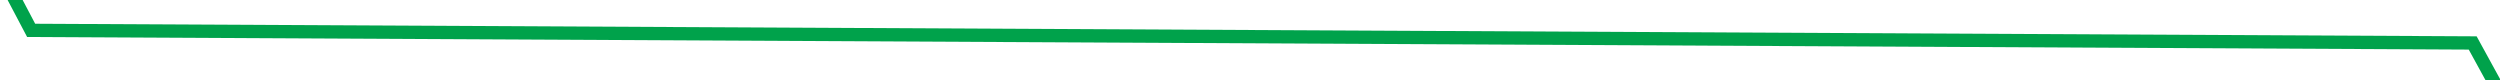
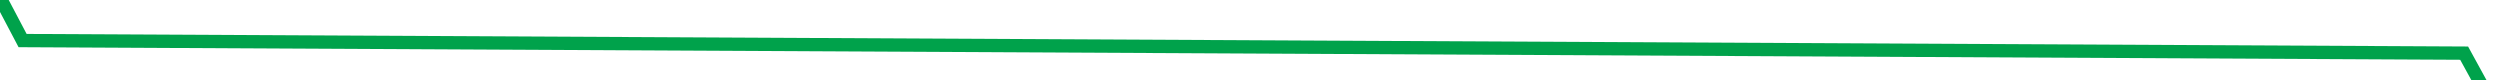
- <svg xmlns="http://www.w3.org/2000/svg" version="1.1" width="188px" height="6px" preserveAspectRatio="xMinYMid meet" viewBox="632 1131 188 4">
-   <g transform="matrix(0.7660444 0.6427876 -0.6427876 0.7660444 898.1301 -201.5922 )">
-     <path d="M 0.073 154.263  L 135.827 168.901  L 269.745 94.708  L 396.326 146.368  L 537.583 29.075  L 673.336 81.895  L 814.593 0.316  L 954.015 58.211  L 1095.272 13.474  L 1231.025 81.895  L 1364.944 50.316  L 1506.201 130.579  L 1640.119 81.895  " stroke-width="1" stroke-dasharray="0" stroke="rgba(0, 162, 75, 1)" fill="none" transform="matrix(1 0 0 1 259 1045 )" class="stroke" />
+ <svg xmlns="http://www.w3.org/2000/svg" version="1.1" width="188px" height="6px" preserveAspectRatio="xMinYMid meet" viewBox="632 1563 188 4">
+   <g transform="matrix(0.7660444 0.6427876 -0.6427876 0.7660444 1175.814 -100.5234 )">
+     <path d="M 0.073 154.263  L 135.827 168.901  L 269.745 94.708  L 396.326 146.368  L 537.583 29.075  L 673.336 81.895  L 814.593 0.316  L 954.015 58.211  L 1095.272 13.474  L 1231.025 81.895  L 1364.944 50.316  L 1506.201 130.579  L 1640.119 81.895  " stroke-width="1" stroke-dasharray="0" stroke="rgba(0, 162, 75, 1)" fill="none" transform="matrix(1 0 0 1 259 1478 )" class="stroke" />
  </g>
</svg>
